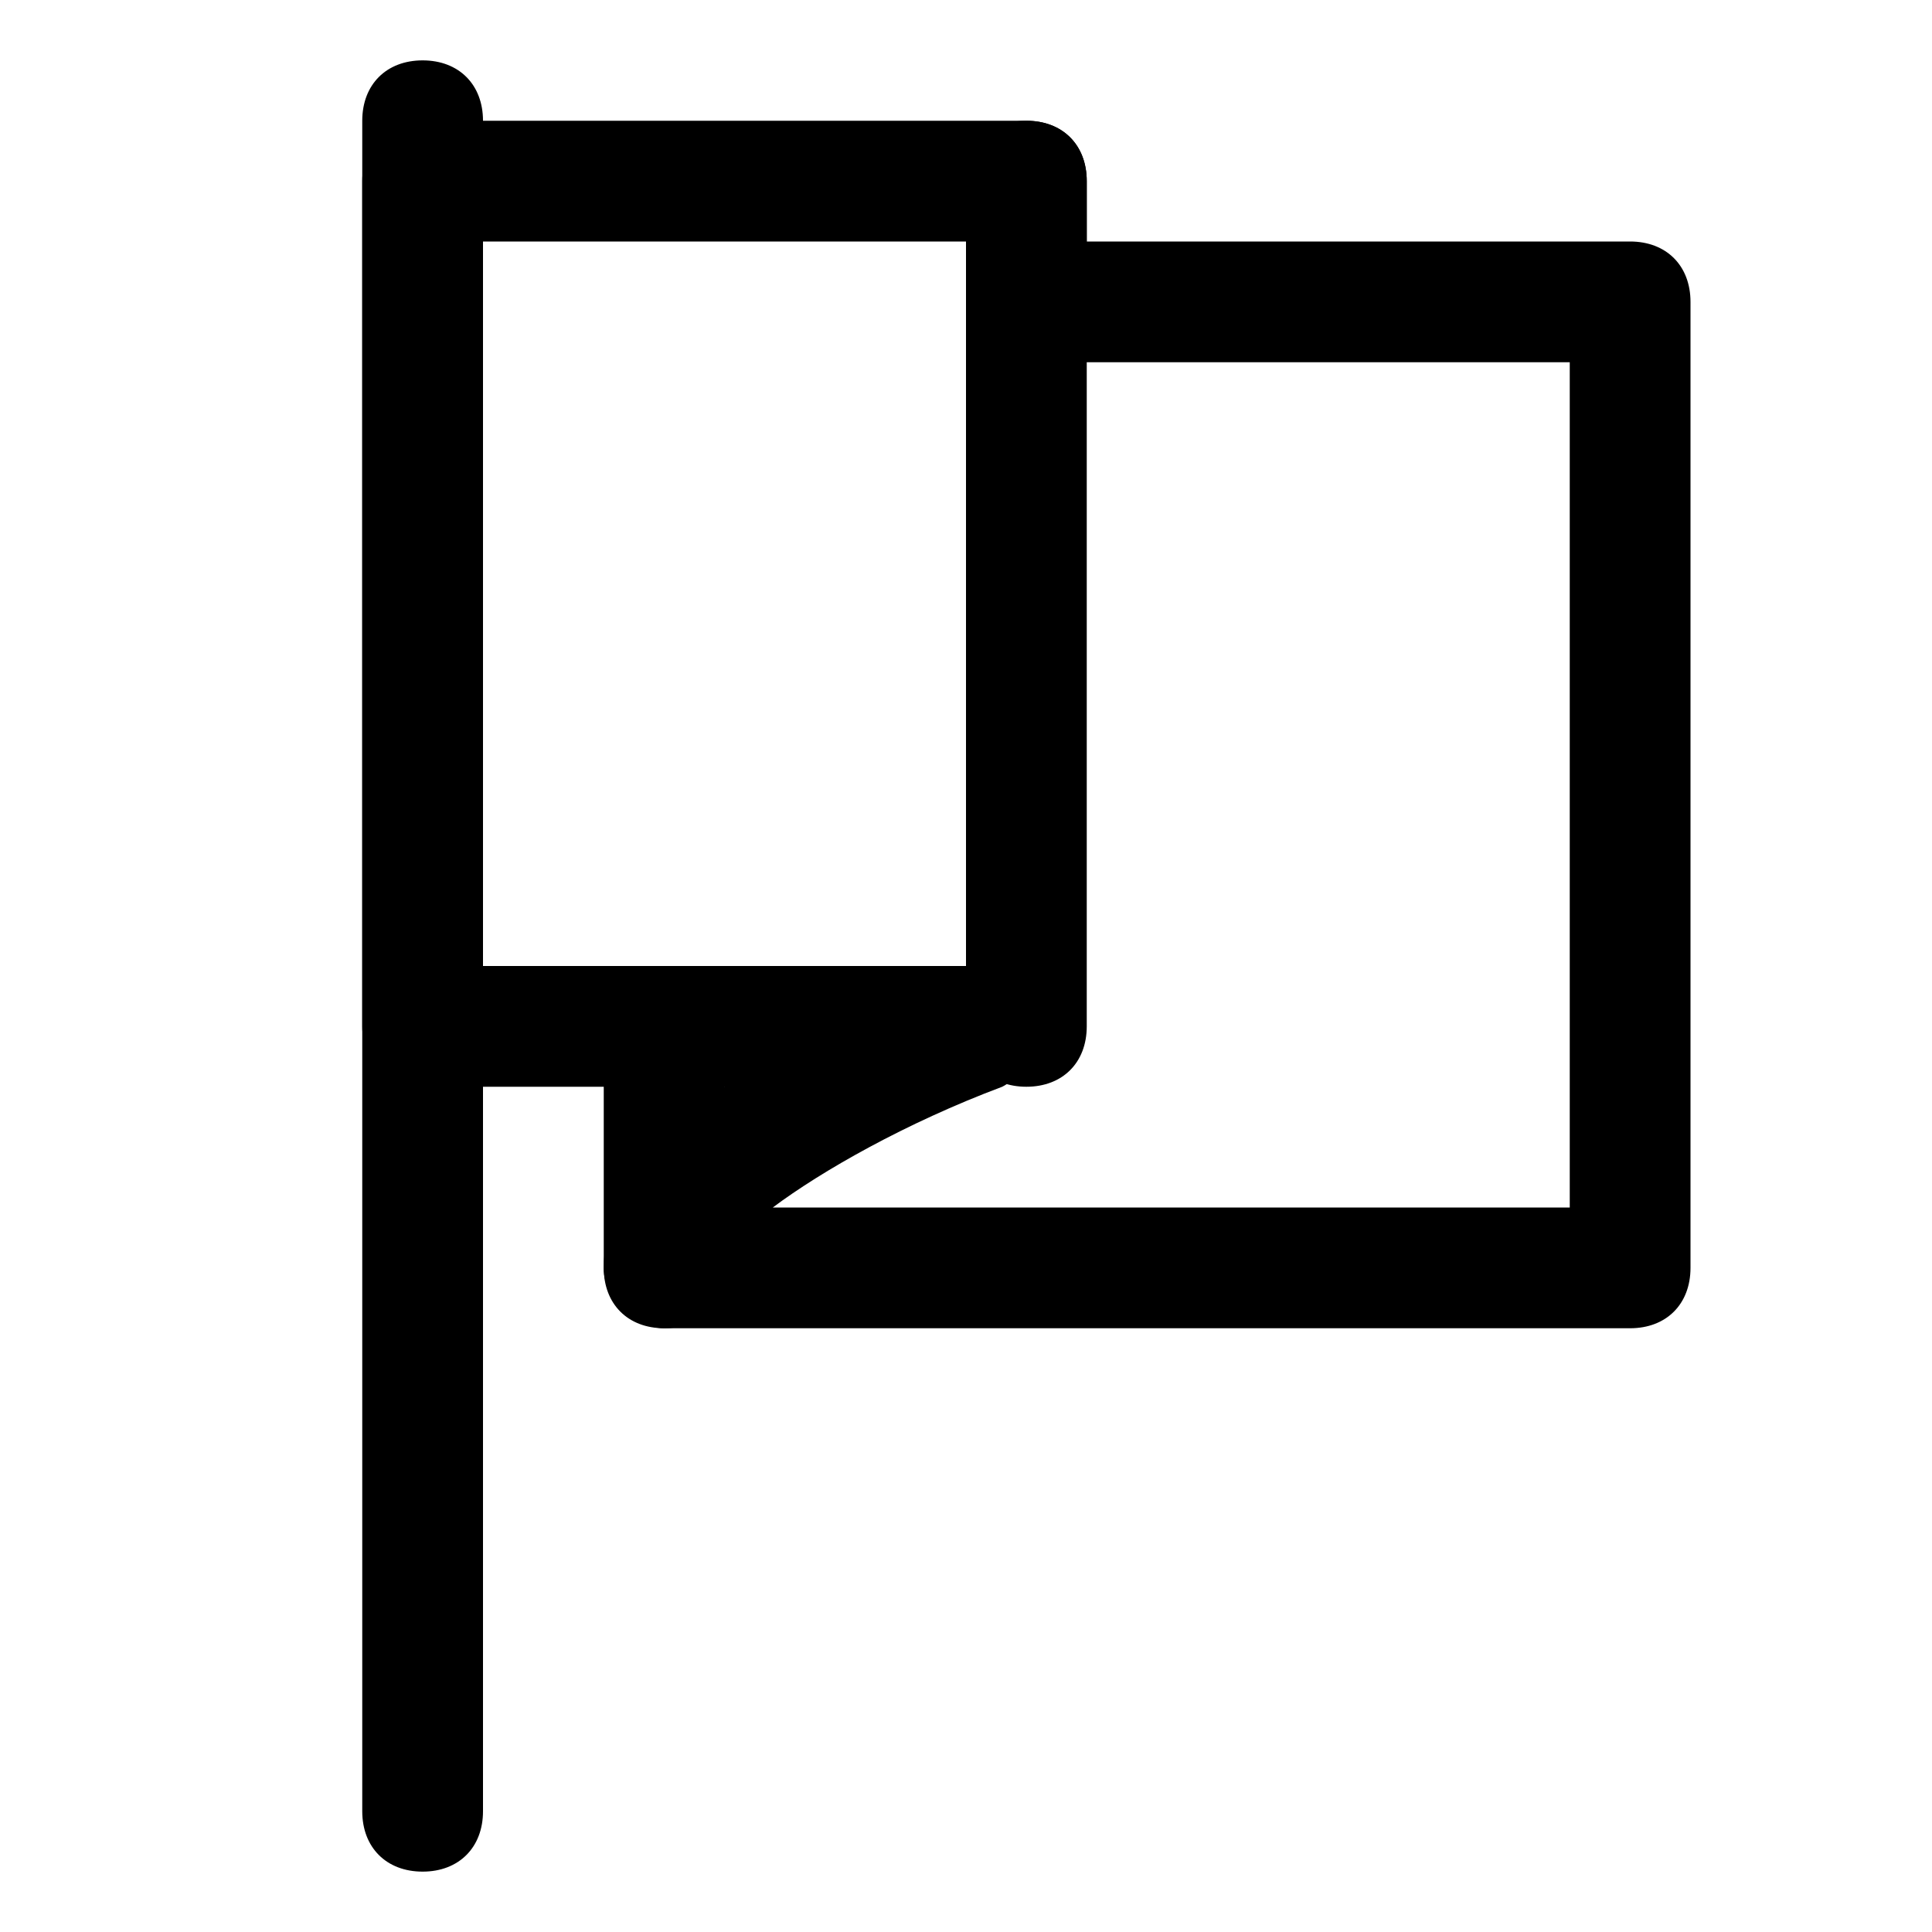
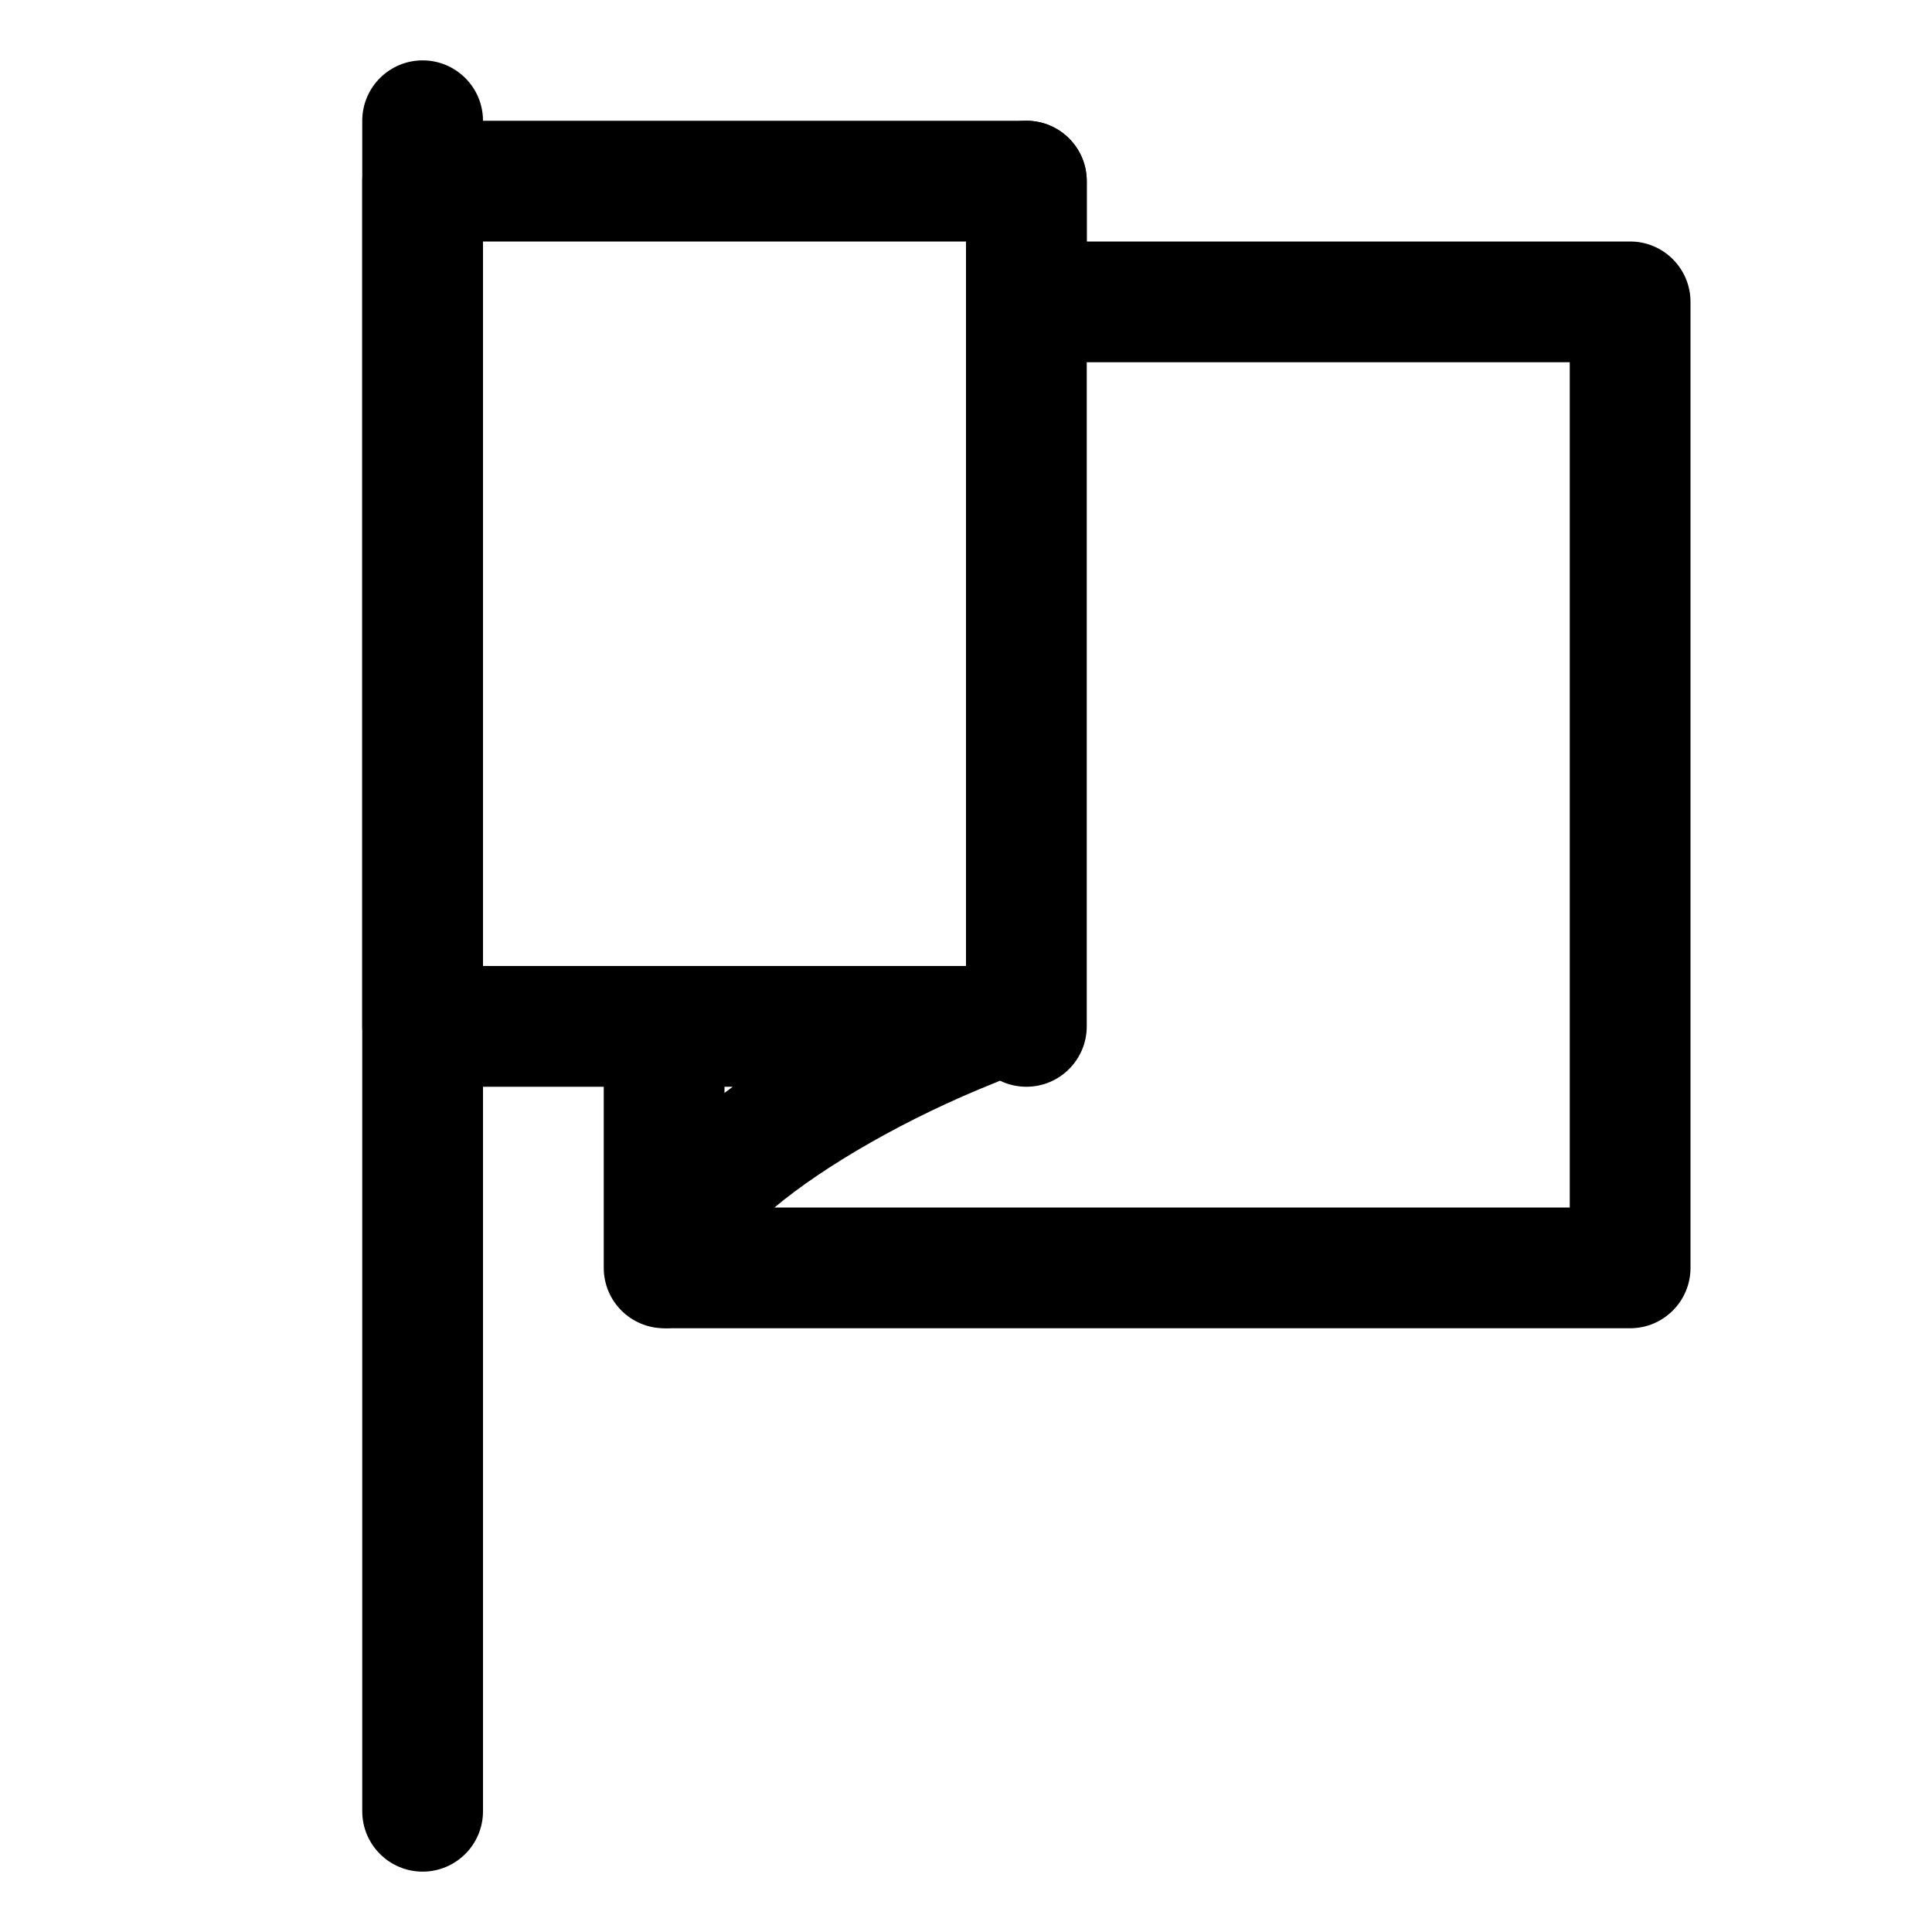
<svg xmlns="http://www.w3.org/2000/svg" version="1.1" baseProfile="tiny" id="Layer_1" x="0px" y="0px" viewBox="0 0 16 16" xml:space="preserve">
-   <path d="M13.5,11h-8C5.3,11,5,10.8,5,10.5c0-0.6,0.5-1.1,1-1.5H3.5C3.2,9,3,8.8,3,8.5v-7C3,1.2,3.2,1,3.5,1h5C8.8,1,9,1.2,9,1.5V2  h4.5C13.8,2,14,2.2,14,2.5v8C14,10.8,13.8,11,13.5,11z M6.4,10H13V3H8.5C8.2,3,8,2.8,8,2.5V2H4v6h4.1c0.2,0,0.4,0.2,0.5,0.4  c0,0.2-0.1,0.5-0.3,0.6C7.5,9.3,6.8,9.7,6.4,10z" />
-   <path d="M8.5,9C8.2,9,8,8.8,8,8.5v-7C8,1.2,8.2,1,8.5,1S9,1.2,9,1.5v7C9,8.8,8.8,9,8.5,9z" />
-   <path d="M3.5,15.5C3.2,15.5,3,15.3,3,15V1c0-0.3,0.2-0.5,0.5-0.5S4,0.7,4,1v14C4,15.3,3.8,15.5,3.5,15.5z" />
-   <path d="M5.5,11C5.2,11,5,10.8,5,10.5V9c0-0.3,0.2-0.5,0.5-0.5S6,8.7,6,9v1.5C6,10.8,5.8,11,5.5,11z" />
+   <path d="M13.5,11H5.54c-0.276,0-0.5-0.224-0.5-0.5c0-0.574,0.463-1.088,1.028-1.5H3.5C3.224,9,3,8.776,3,8.5v-7  C3,1.224,3.224,1,3.5,1h5C8.776,1,9,1.224,9,1.5V2h4.5C13.776,2,14,2.224,14,2.5v8C14,10.776,13.776,11,13.5,11z M6.414,10H13V3H8.5  C8.224,3,8,2.776,8,2.5V2H4v6h4.061c0.24,0,0.446,0.17,0.491,0.406c0.045,0.236-0.083,0.47-0.306,0.559  C7.513,9.256,6.821,9.658,6.414,10z" />
+   <path d="M8.5,9C8.224,9,8,8.776,8,8.5v-7C8,1.224,8.224,1,8.5,1S9,1.224,9,1.5v7C9,8.776,8.776,9,8.5,9z" />
+   <path d="M3.5,15.5C3.224,15.5,3,15.276,3,15V1c0-0.276,0.224-0.5,0.5-0.5S4,0.724,4,1v14C4,15.276,3.776,15.5,3.5,15.5z" />
+   <path d="M5.5,11C5.224,11,5,10.776,5,10.5V9c0-0.276,0.224-0.5,0.5-0.5S6,8.724,6,9v1.5C6,10.776,5.776,11,5.5,11z" />
</svg>
